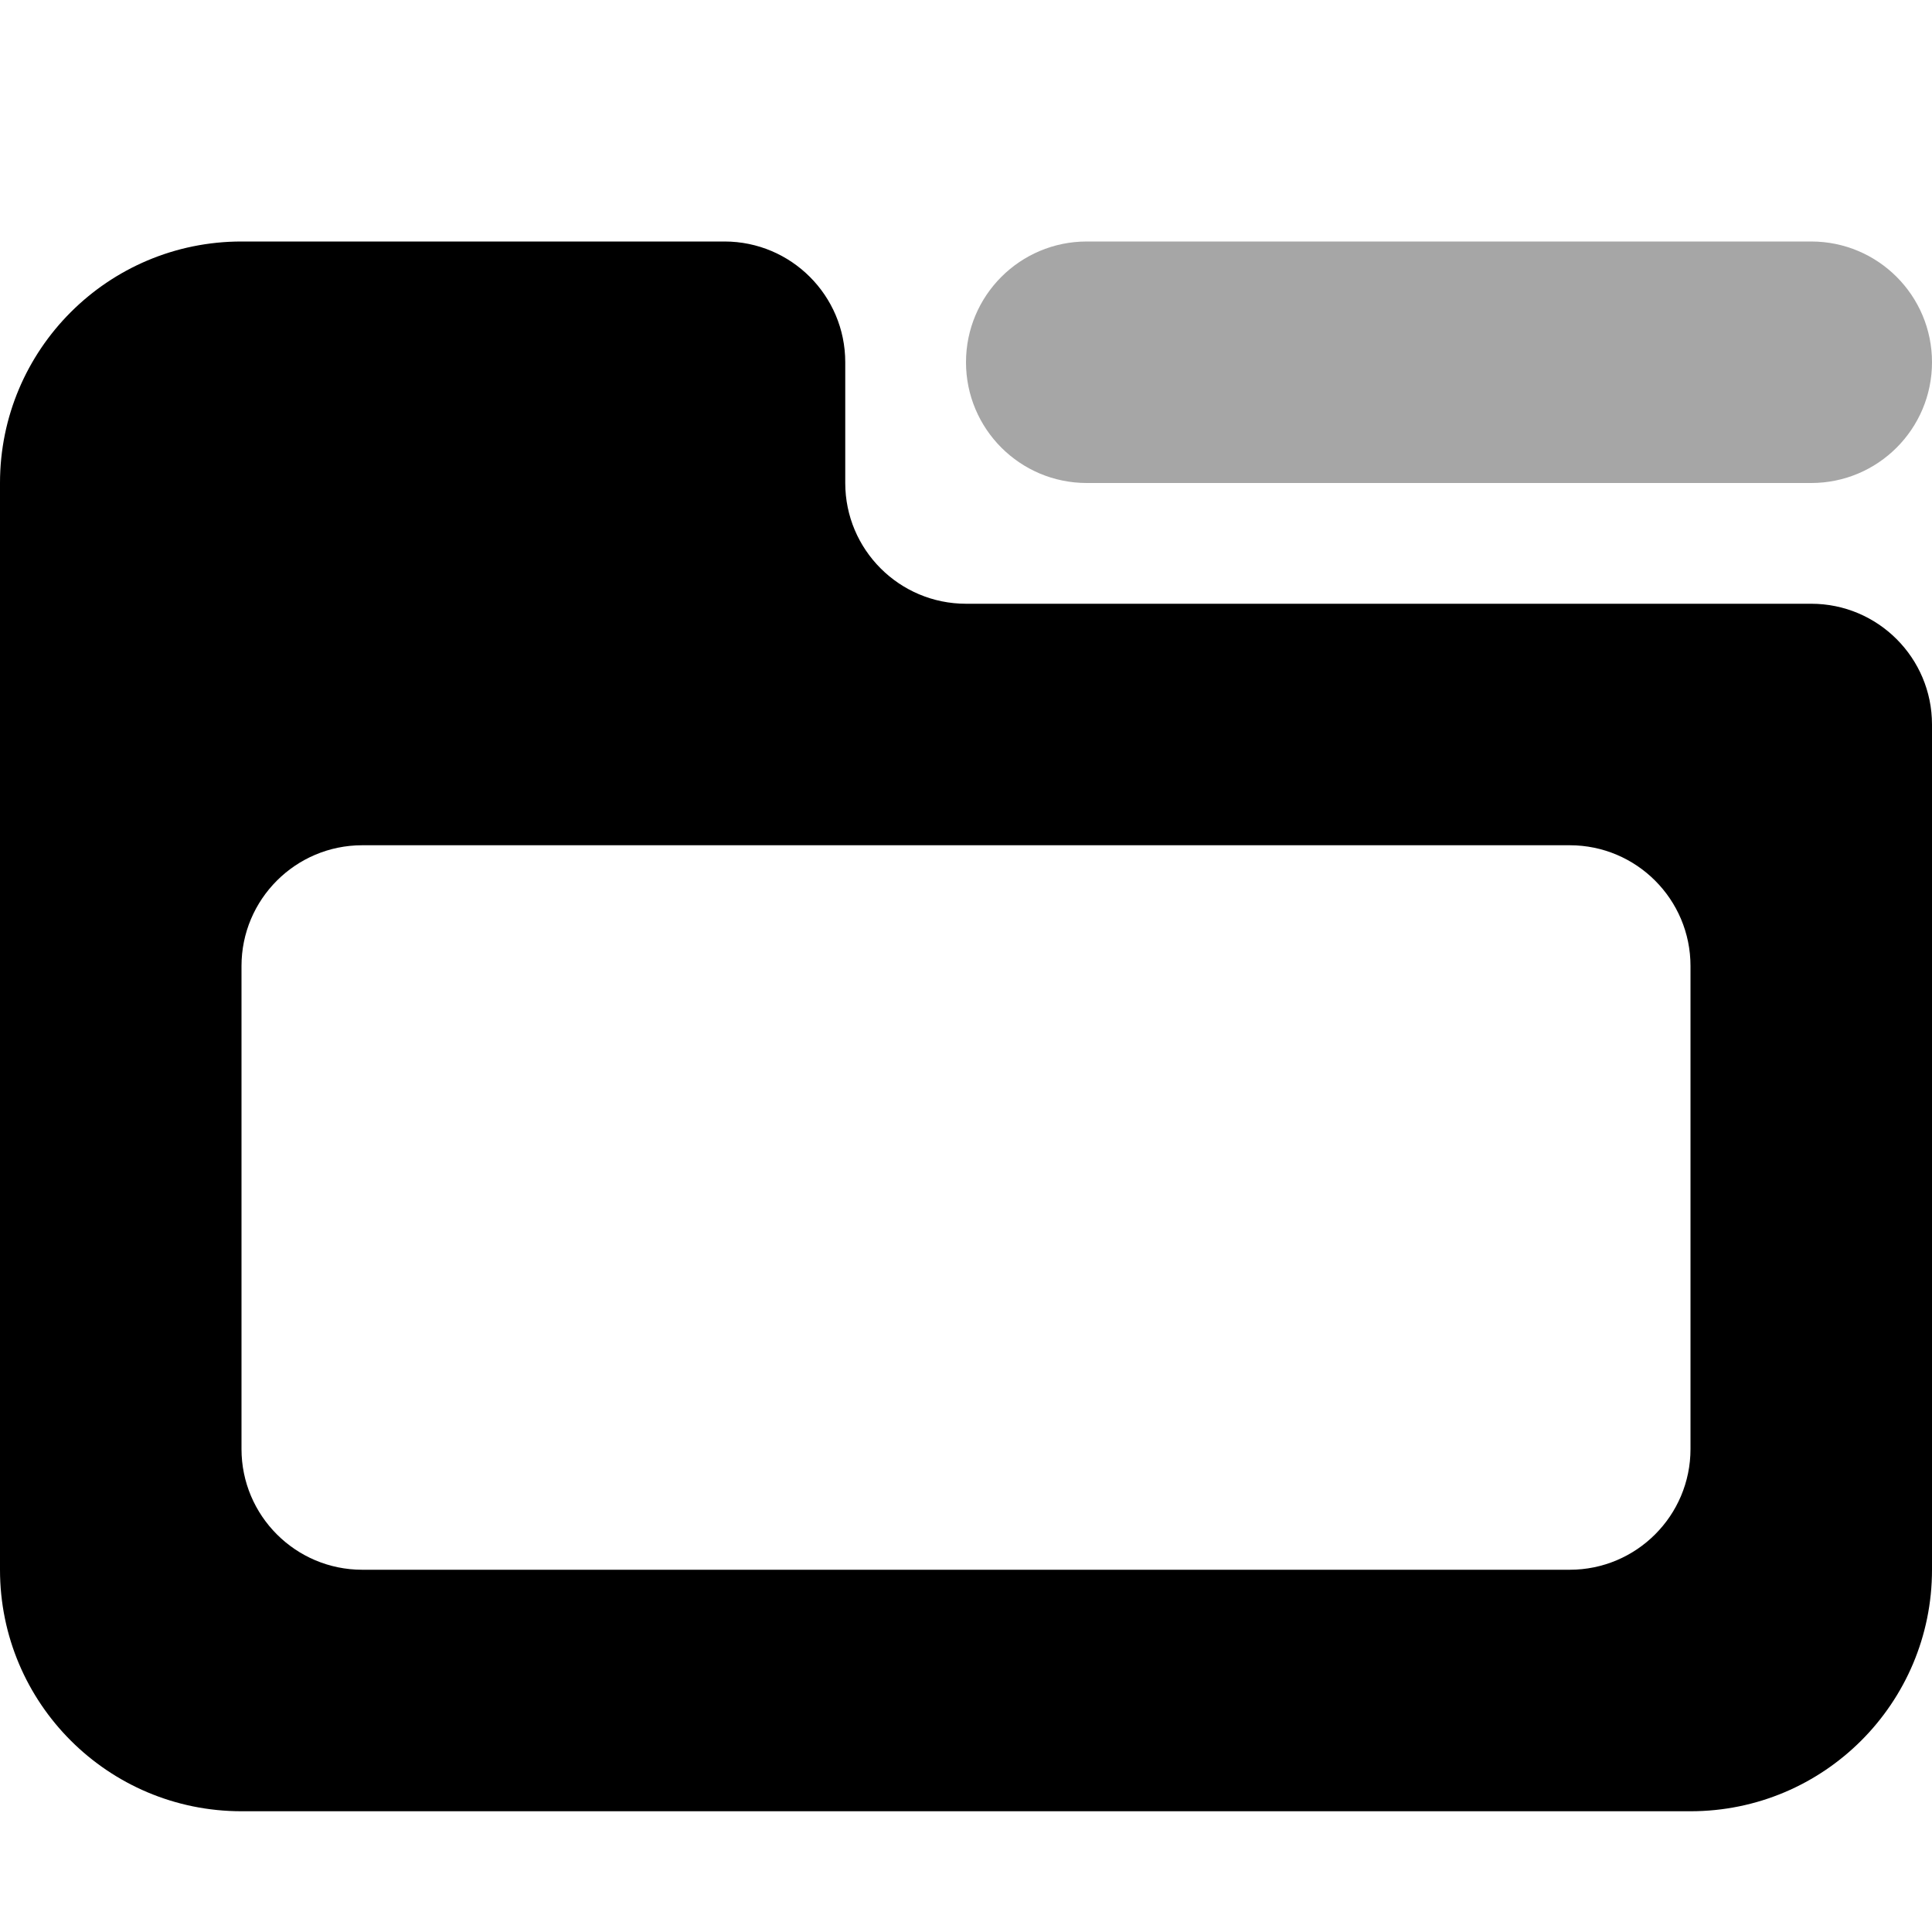
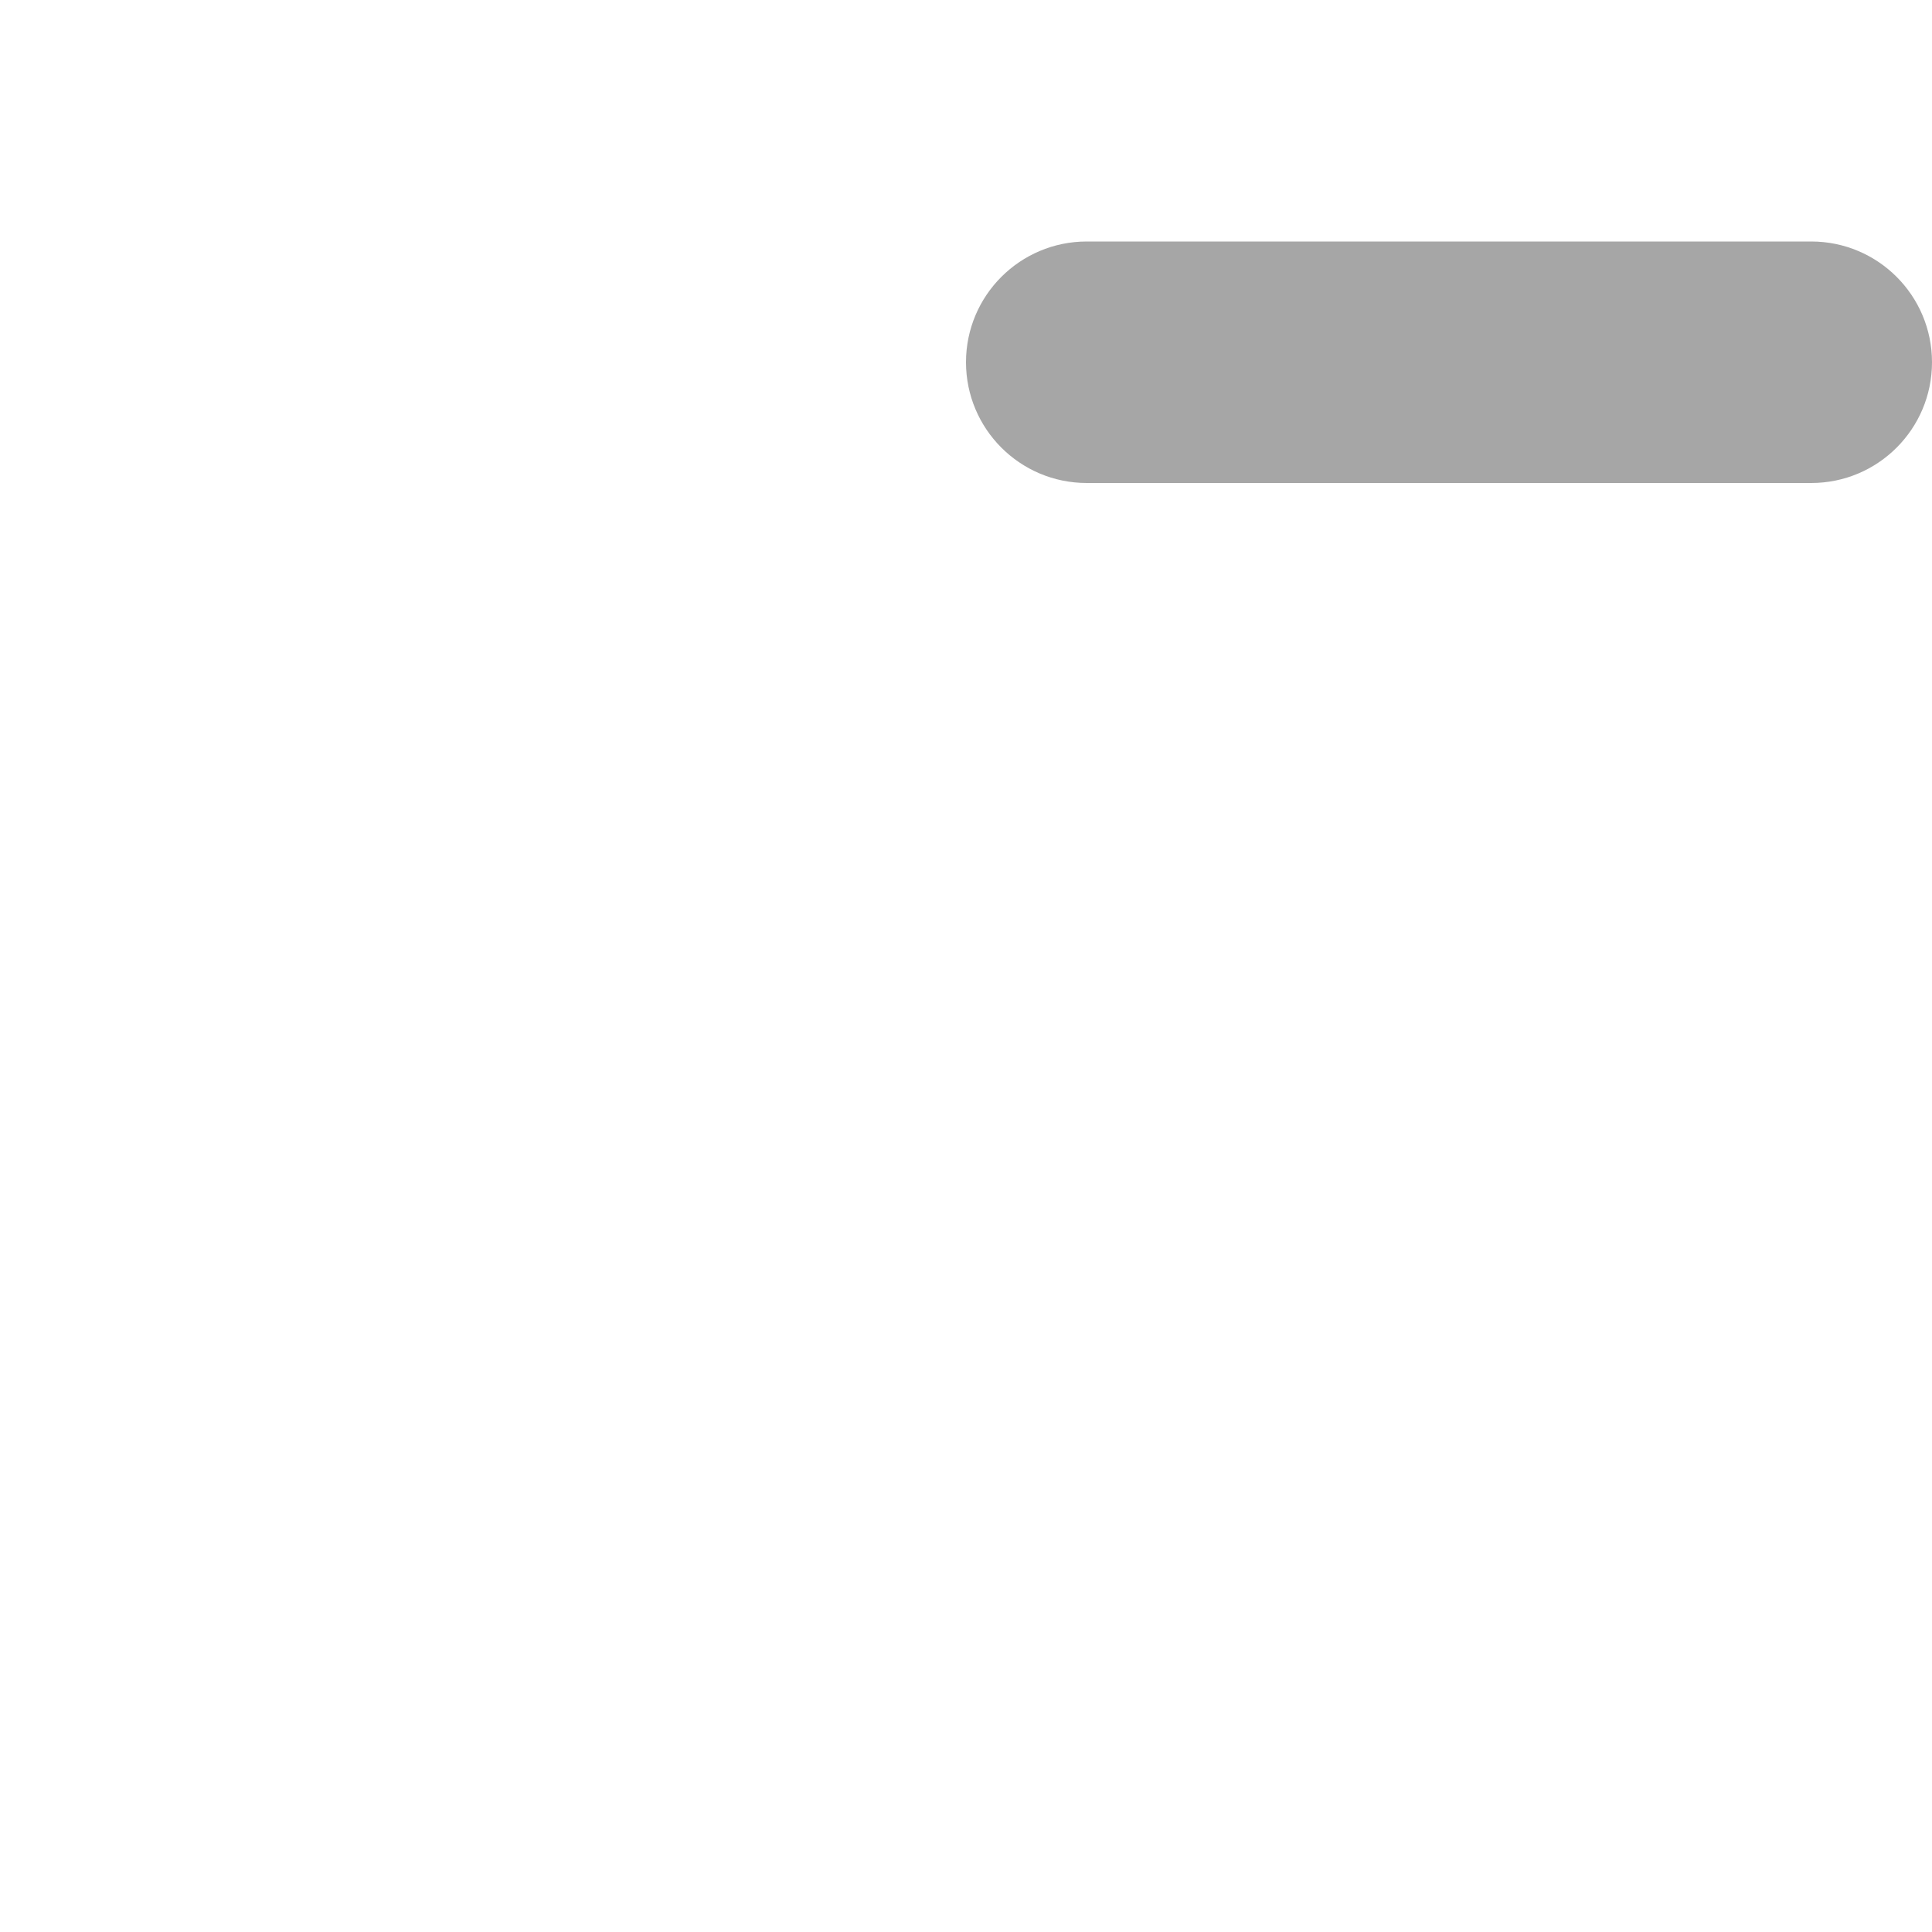
<svg xmlns="http://www.w3.org/2000/svg" viewBox="0 0 16 16">
-   <path fill-rule="evenodd" d="M7 3C7 2.448 6.552 2 6 2H2C0.895 2 0 2.895 0 4V13C0 14.105 0.895 15 2 15H14C15.105 15 16 14.105 16 13V6C16 5.448 15.552 5 15 5H8C7.448 5 7 4.552 7 4V3ZM2 8C2 7.448 2.448 7 3 7H13C13.552 7 14 7.448 14 8V12C14 12.552 13.552 13 13 13H3C2.448 13 2 12.552 2 12V8Z" />
+   <path fill="context-fill" fill-opacity="context-fill-opacity" d="M7 3C7 2.448 6.552 2 6 2H2C0.895 2 0 2.895 0 4V13C0 14.105 0.895 15 2 15H14C15.105 15 16 14.105 16 13V6C16 5.448 15.552 5 15 5H8C7.448 5 7 4.552 7 4V3ZM2 8C2 7.448 2.448 7 3 7H13C13.552 7 14 7.448 14 8V12C14 12.552 13.552 13 13 13H3C2.448 13 2 12.552 2 12V8Z" />
  <rect opacity="0.35" x="8" y="2" width="8" height="2" rx="1" />
</svg>
